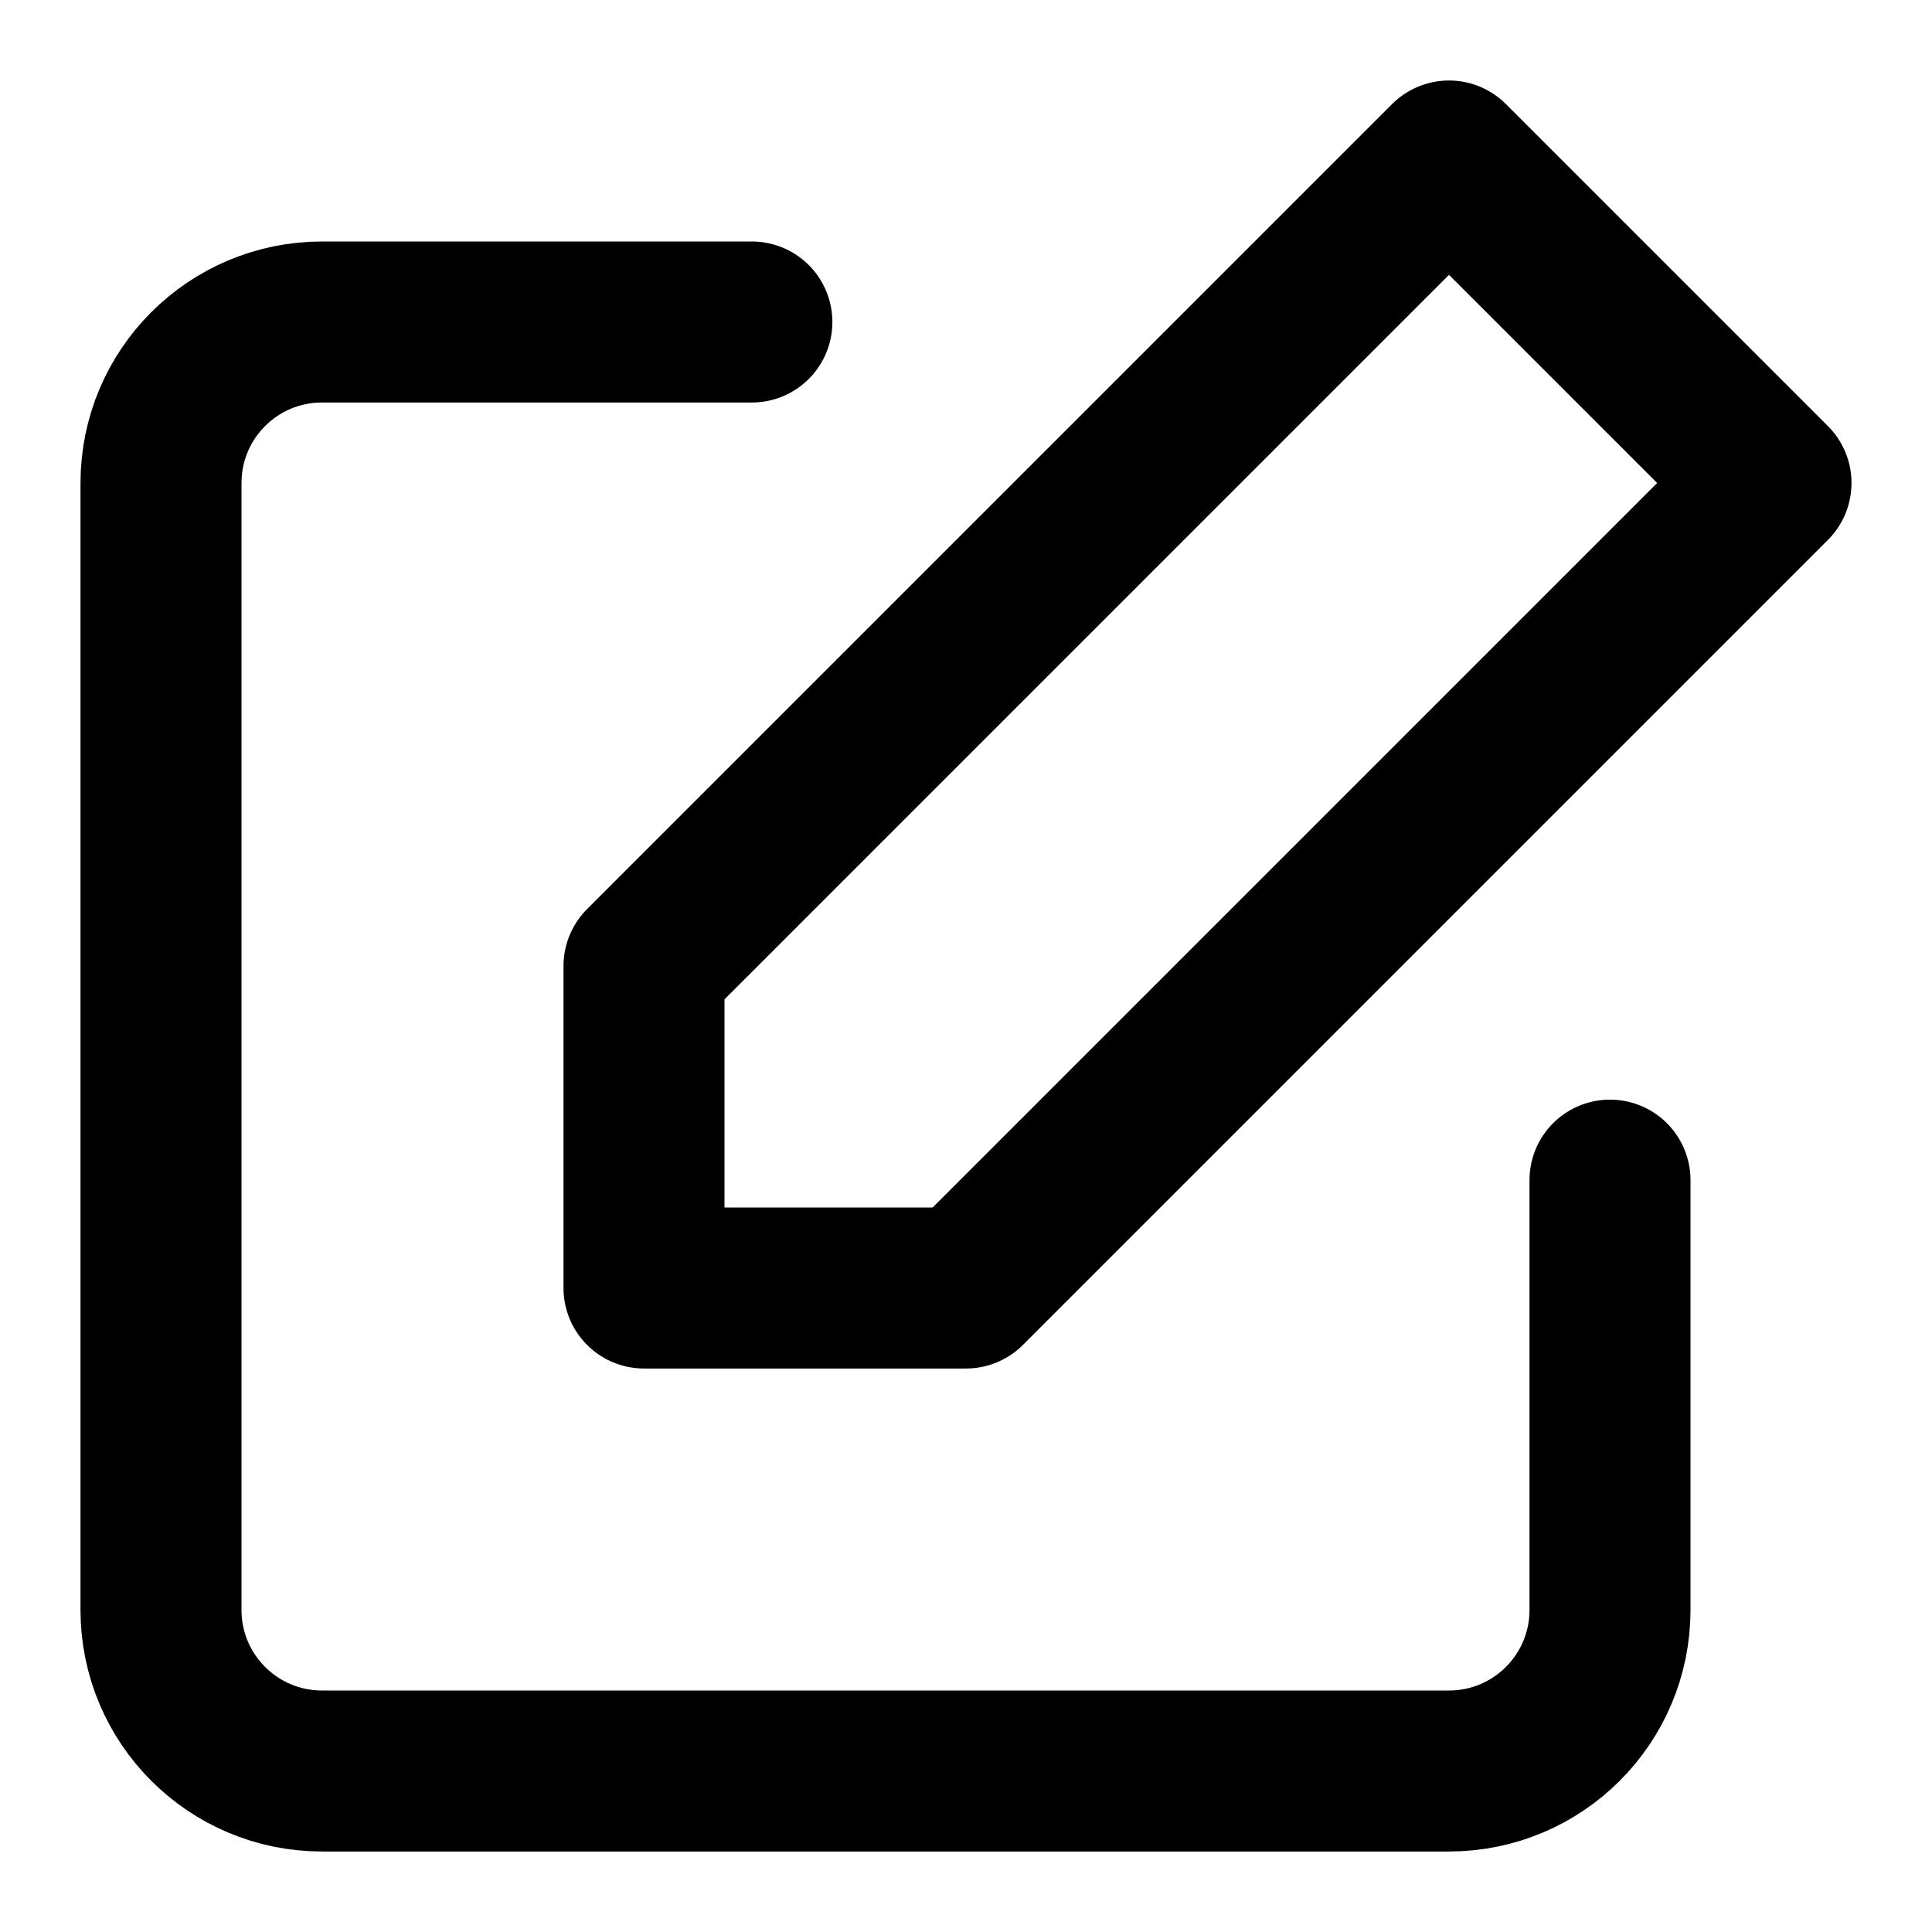
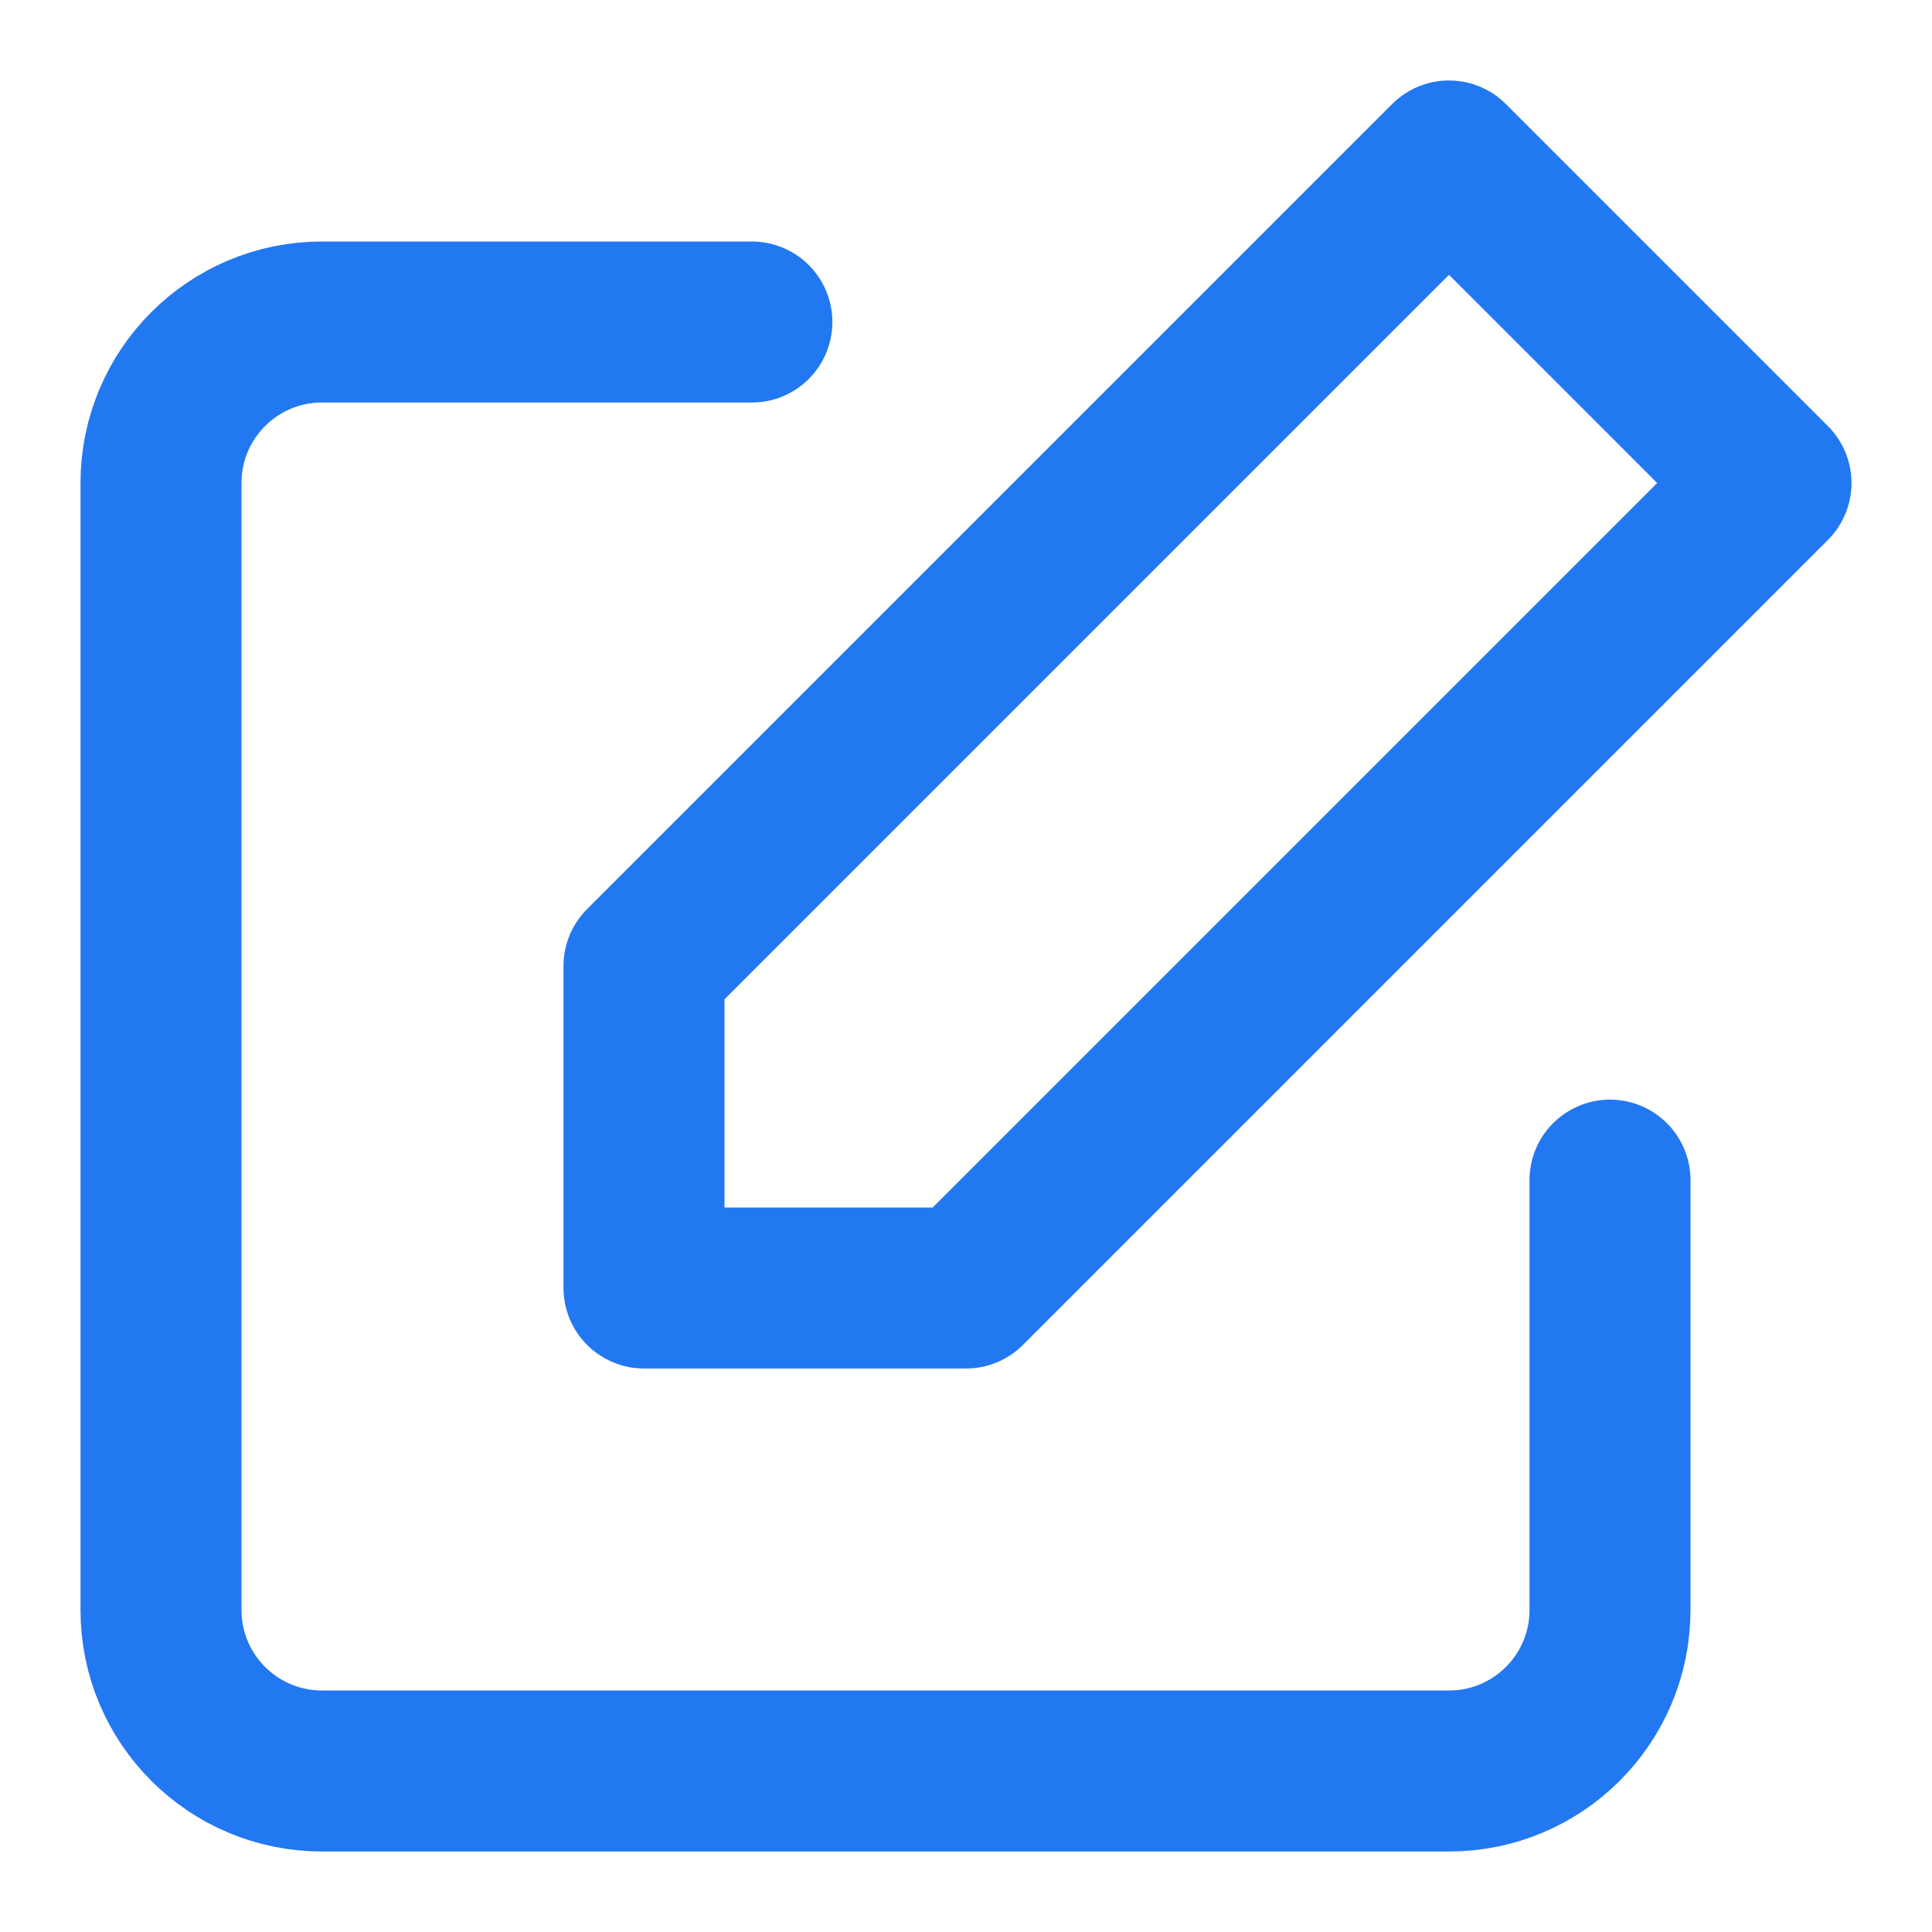
- <svg xmlns="http://www.w3.org/2000/svg" width="24" height="24" viewBox="0 0 24 24" fill="none" stroke="#000" stroke-width="2" stroke-linecap="round" stroke-linejoin="round">
+ <svg xmlns="http://www.w3.org/2000/svg" width="24" height="24" viewBox="0 0 24 24" fill="none" stroke="#2278F1" stroke-width="2" stroke-linecap="round" stroke-linejoin="round">
  <path d="M20 14.66V20a2 2 0 0 1-2 2H4a2 2 0 0 1-2-2V6a2 2 0 0 1 2-2h5.34" />
  <polygon points="18 2 22 6 12 16 8 16 8 12 18 2" />
</svg>
